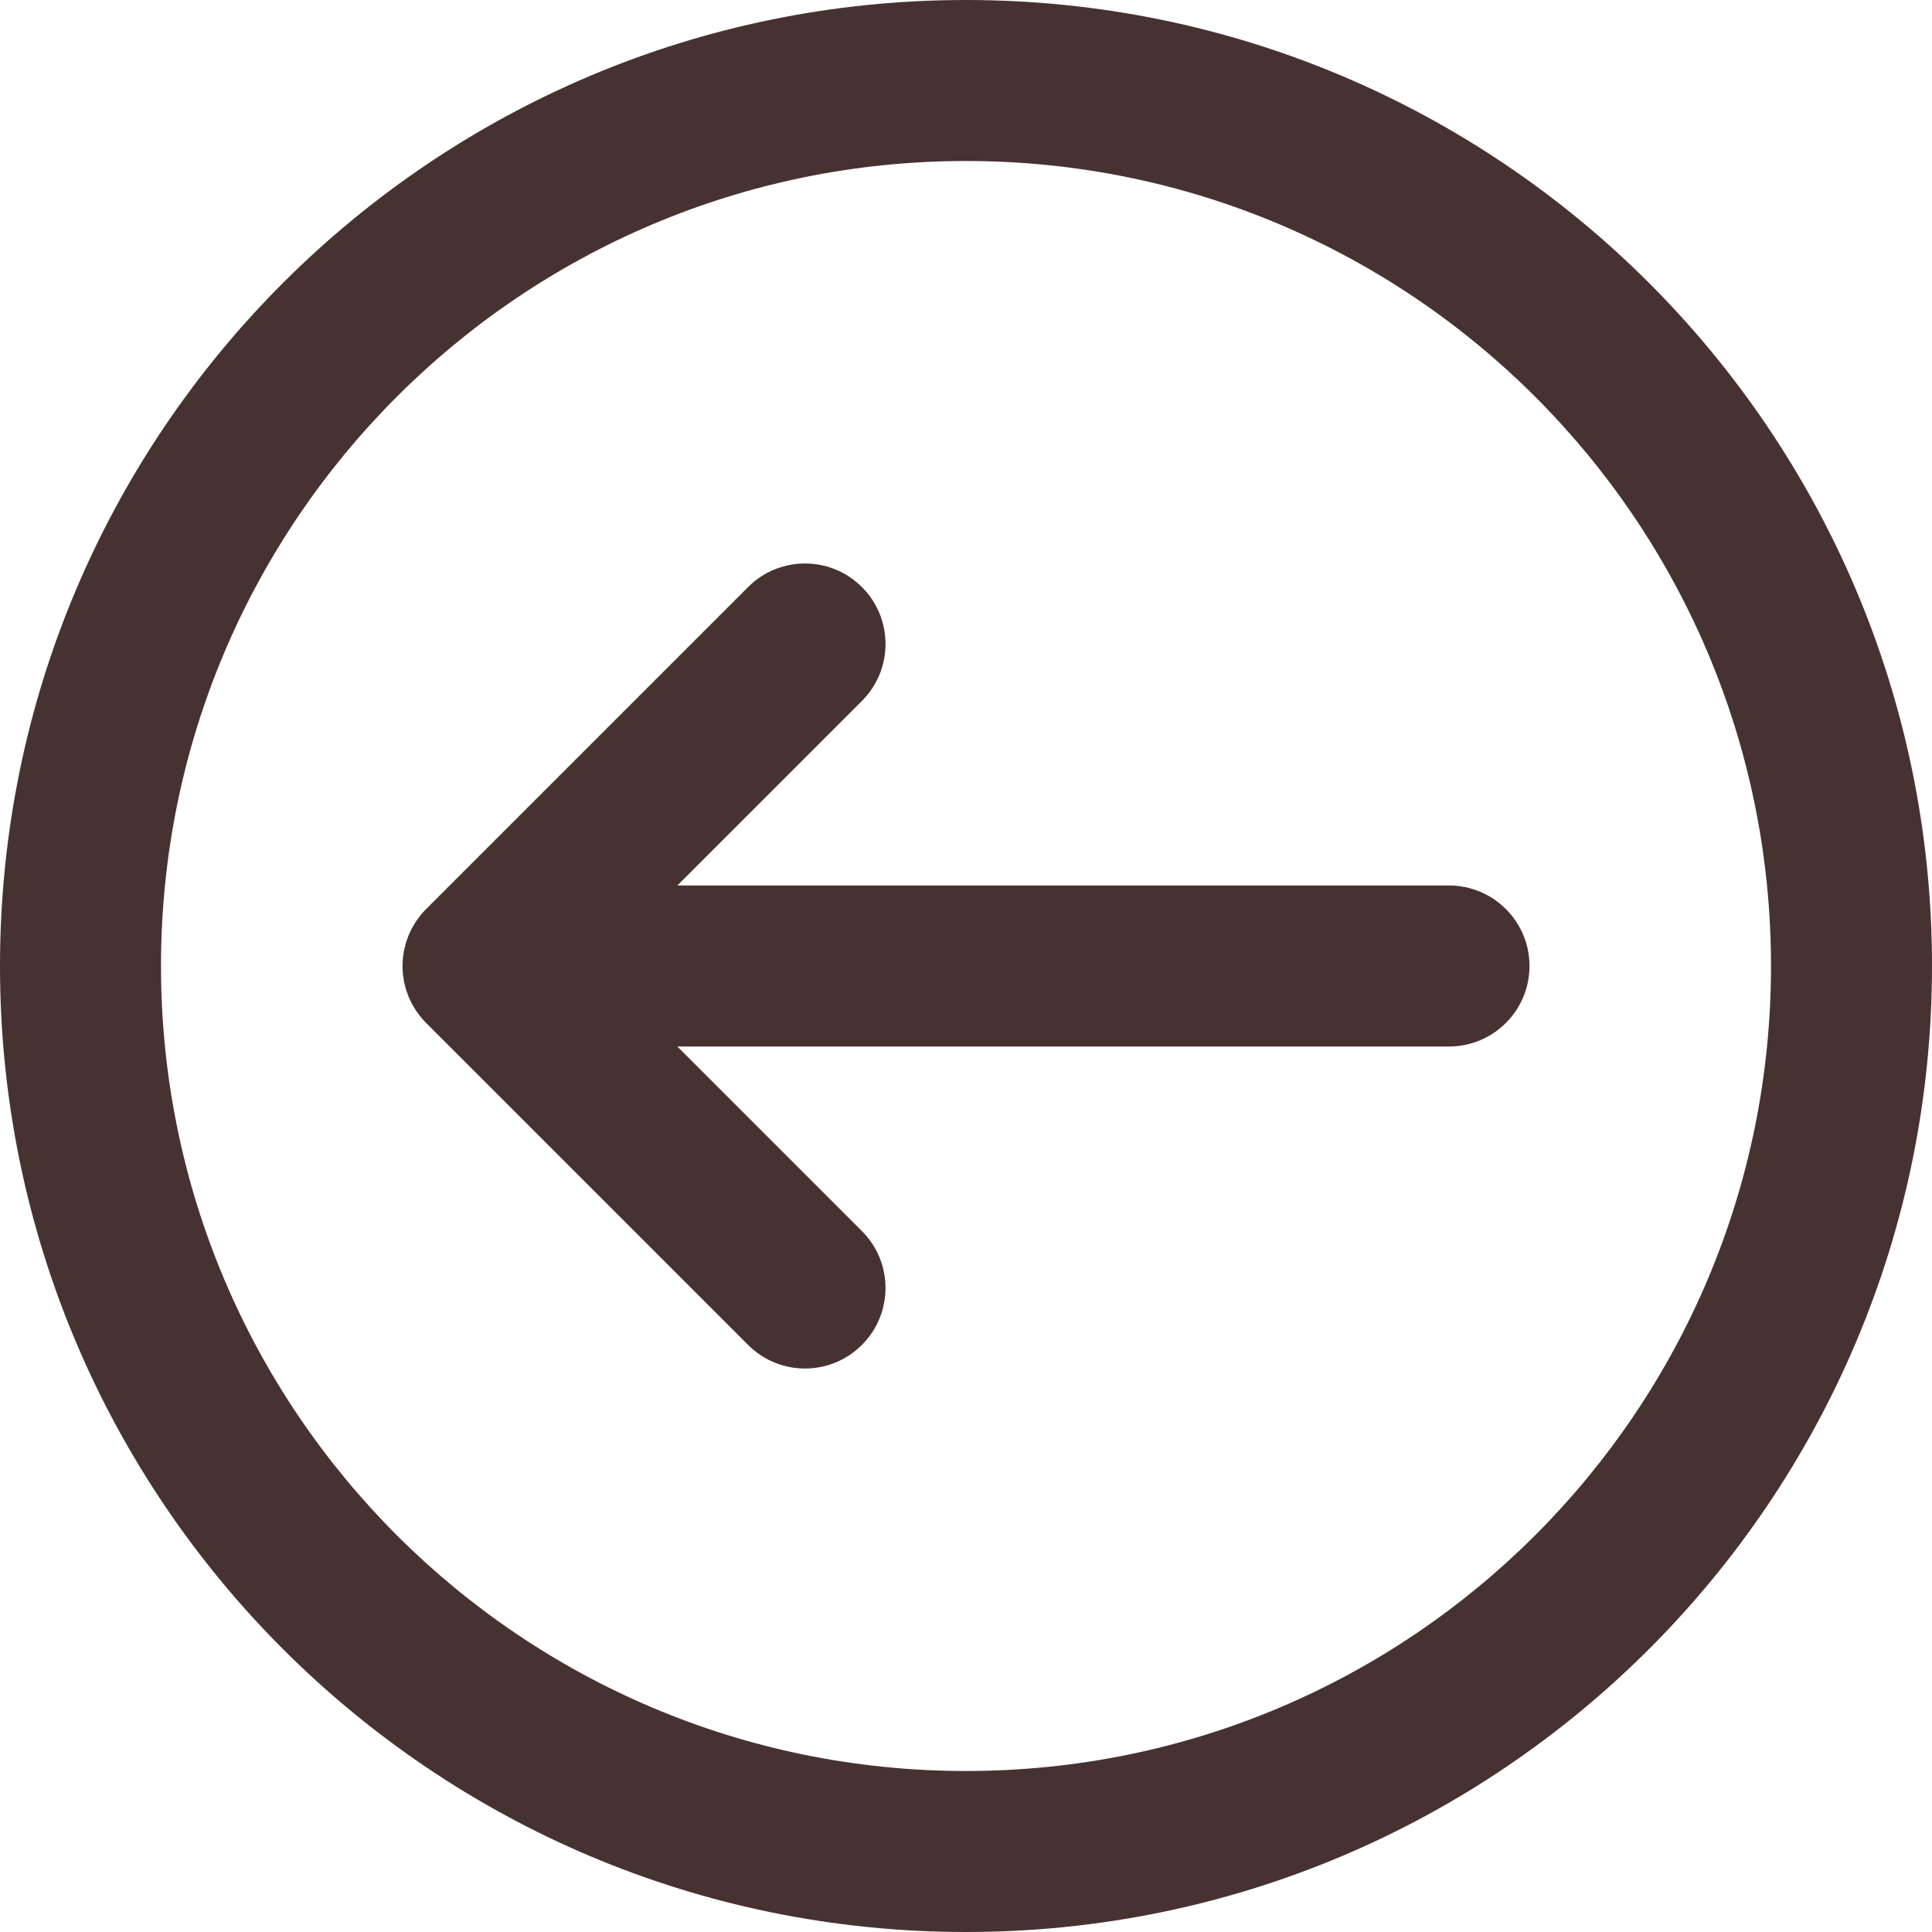
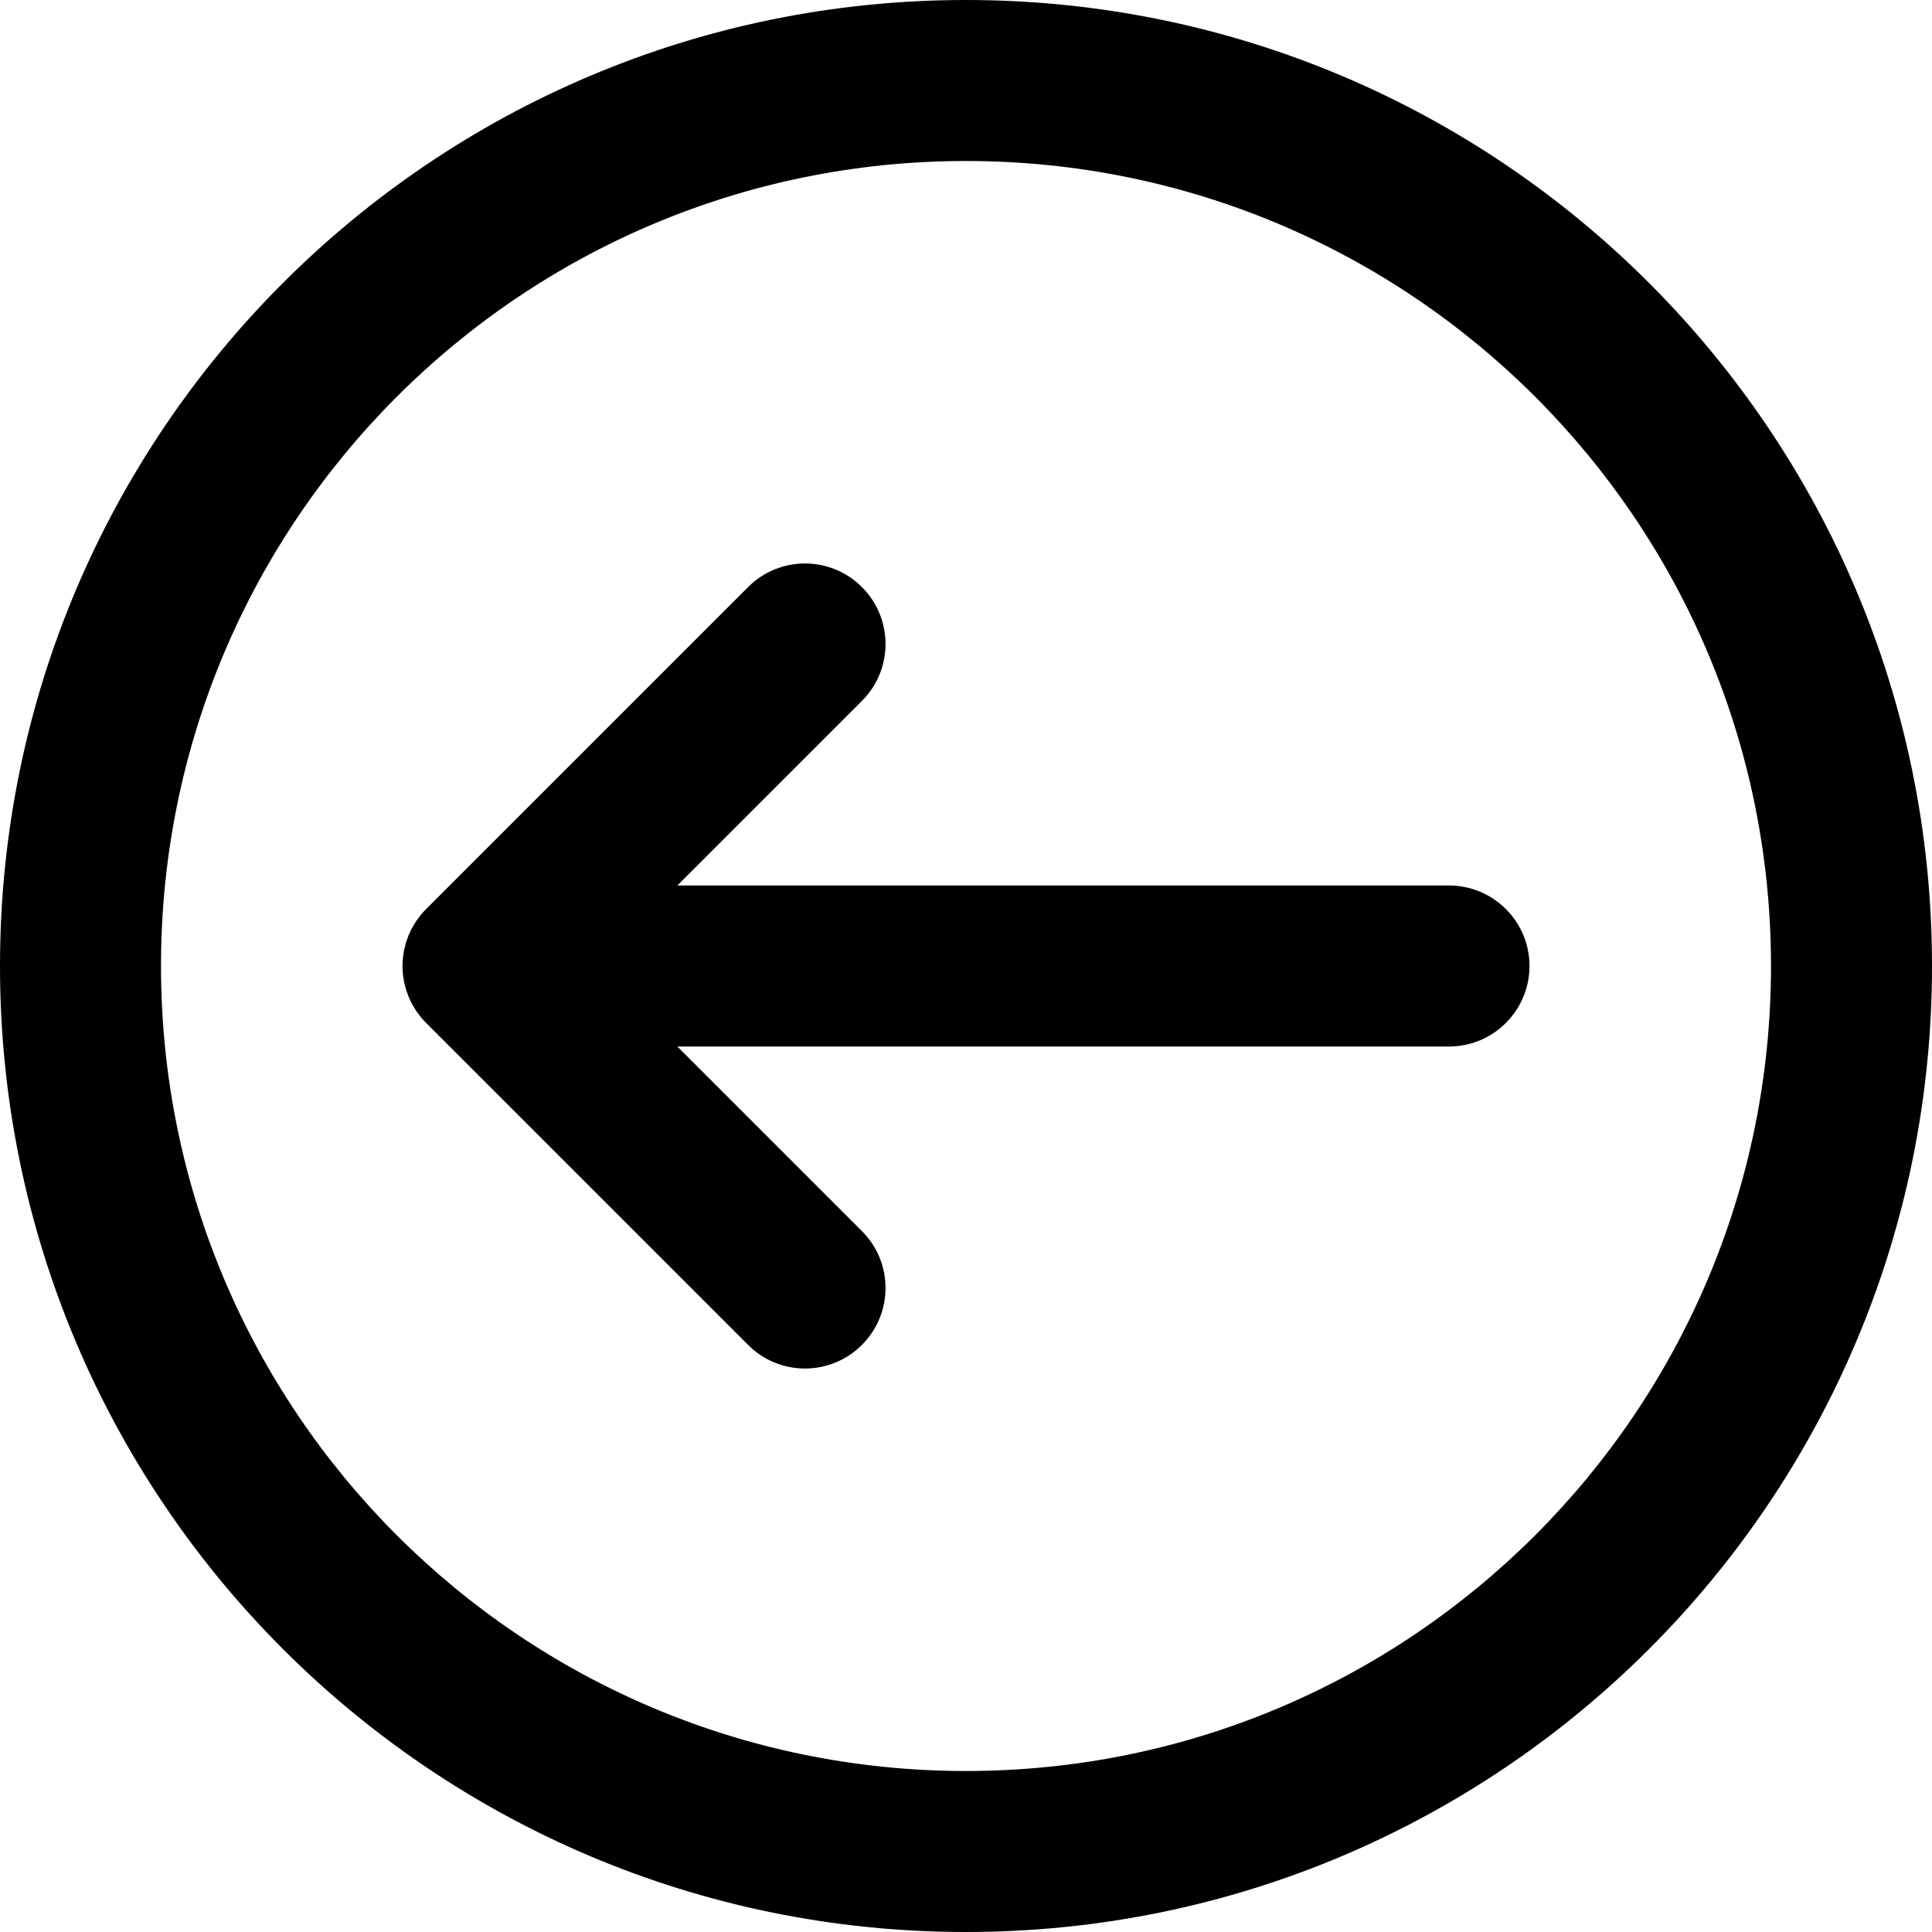
<svg xmlns="http://www.w3.org/2000/svg" width="24" height="24" viewBox="0 0 24 24" fill="none">
-   <path d="M12 0C5.373 0 0 5.373 0 12C0 18.627 5.373 24 12 24C18.627 24 24 18.627 24 12C24 5.373 18.627 0 12 0ZM12 22C6.477 22 2 17.523 2 12C2 6.477 6.477 2 12 2C17.523 2 22 6.477 22 12C22 17.523 17.523 22 12 22Z" fill="#473232" />
-   <path d="M18 11H8.414L10.707 8.707C11.098 8.317 11.098 7.683 10.707 7.293C10.317 6.902 9.683 6.902 9.293 7.293L5.293 11.293C5.293 11.293 5.292 11.294 5.292 11.294C5.269 11.317 5.247 11.341 5.227 11.366C5.217 11.378 5.209 11.39 5.2 11.402C5.189 11.416 5.178 11.43 5.168 11.445C5.159 11.459 5.151 11.474 5.142 11.489C5.134 11.502 5.126 11.515 5.118 11.529C5.11 11.543 5.103 11.559 5.096 11.574C5.089 11.588 5.082 11.603 5.076 11.617C5.07 11.632 5.065 11.647 5.06 11.662C5.054 11.678 5.048 11.694 5.043 11.71C5.039 11.725 5.035 11.74 5.032 11.755C5.027 11.771 5.023 11.788 5.019 11.805C5.016 11.822 5.014 11.84 5.011 11.857C5.009 11.872 5.006 11.886 5.005 11.901C4.999 11.967 4.999 12.033 5.005 12.099C5.006 12.113 5.009 12.128 5.011 12.142C5.014 12.16 5.016 12.178 5.019 12.195C5.023 12.212 5.027 12.228 5.032 12.245C5.035 12.26 5.039 12.275 5.043 12.29C5.048 12.306 5.054 12.322 5.06 12.338C5.065 12.353 5.07 12.368 5.076 12.383C5.082 12.397 5.089 12.411 5.096 12.426C5.103 12.441 5.11 12.456 5.118 12.471C5.126 12.485 5.134 12.498 5.142 12.511C5.151 12.526 5.159 12.541 5.168 12.555C5.178 12.57 5.189 12.584 5.2 12.598C5.209 12.61 5.217 12.622 5.227 12.634C5.247 12.659 5.269 12.683 5.292 12.706C5.292 12.706 5.293 12.707 5.293 12.707L9.293 16.707C9.683 17.098 10.317 17.098 10.707 16.707C11.098 16.316 11.098 15.683 10.707 15.293L8.414 13H18C18.552 13 19 12.552 19 12C19 11.448 18.552 11 18 11Z" fill="#473232" />
+   <path d="M12 0C5.373 0 0 5.373 0 12C0 18.627 5.373 24 12 24C18.627 24 24 18.627 24 12C24 5.373 18.627 0 12 0ZM12 22C6.477 22 2 17.523 2 12C2 6.477 6.477 2 12 2C17.523 2 22 6.477 22 12C22 17.523 17.523 22 12 22Z" fill="#000000" />
+   <path d="M18 11H8.414L10.707 8.707C11.098 8.317 11.098 7.683 10.707 7.293C10.317 6.902 9.683 6.902 9.293 7.293L5.293 11.293C5.293 11.293 5.292 11.294 5.292 11.294C5.269 11.317 5.247 11.341 5.227 11.366C5.217 11.378 5.209 11.39 5.2 11.402C5.189 11.416 5.178 11.43 5.168 11.445C5.159 11.459 5.151 11.474 5.142 11.489C5.134 11.502 5.126 11.515 5.118 11.529C5.11 11.543 5.103 11.559 5.096 11.574C5.089 11.588 5.082 11.603 5.076 11.617C5.07 11.632 5.065 11.647 5.06 11.662C5.054 11.678 5.048 11.694 5.043 11.71C5.039 11.725 5.035 11.74 5.032 11.755C5.027 11.771 5.023 11.788 5.019 11.805C5.016 11.822 5.014 11.84 5.011 11.857C5.009 11.872 5.006 11.886 5.005 11.901C4.999 11.967 4.999 12.033 5.005 12.099C5.006 12.113 5.009 12.128 5.011 12.142C5.014 12.16 5.016 12.178 5.019 12.195C5.023 12.212 5.027 12.228 5.032 12.245C5.035 12.26 5.039 12.275 5.043 12.29C5.048 12.306 5.054 12.322 5.06 12.338C5.065 12.353 5.07 12.368 5.076 12.383C5.082 12.397 5.089 12.411 5.096 12.426C5.103 12.441 5.11 12.456 5.118 12.471C5.126 12.485 5.134 12.498 5.142 12.511C5.151 12.526 5.159 12.541 5.168 12.555C5.178 12.57 5.189 12.584 5.2 12.598C5.209 12.61 5.217 12.622 5.227 12.634C5.247 12.659 5.269 12.683 5.292 12.706C5.292 12.706 5.293 12.707 5.293 12.707L9.293 16.707C9.683 17.098 10.317 17.098 10.707 16.707C11.098 16.316 11.098 15.683 10.707 15.293L8.414 13H18C18.552 13 19 12.552 19 12C19 11.448 18.552 11 18 11Z" fill="#000000" />
</svg>
